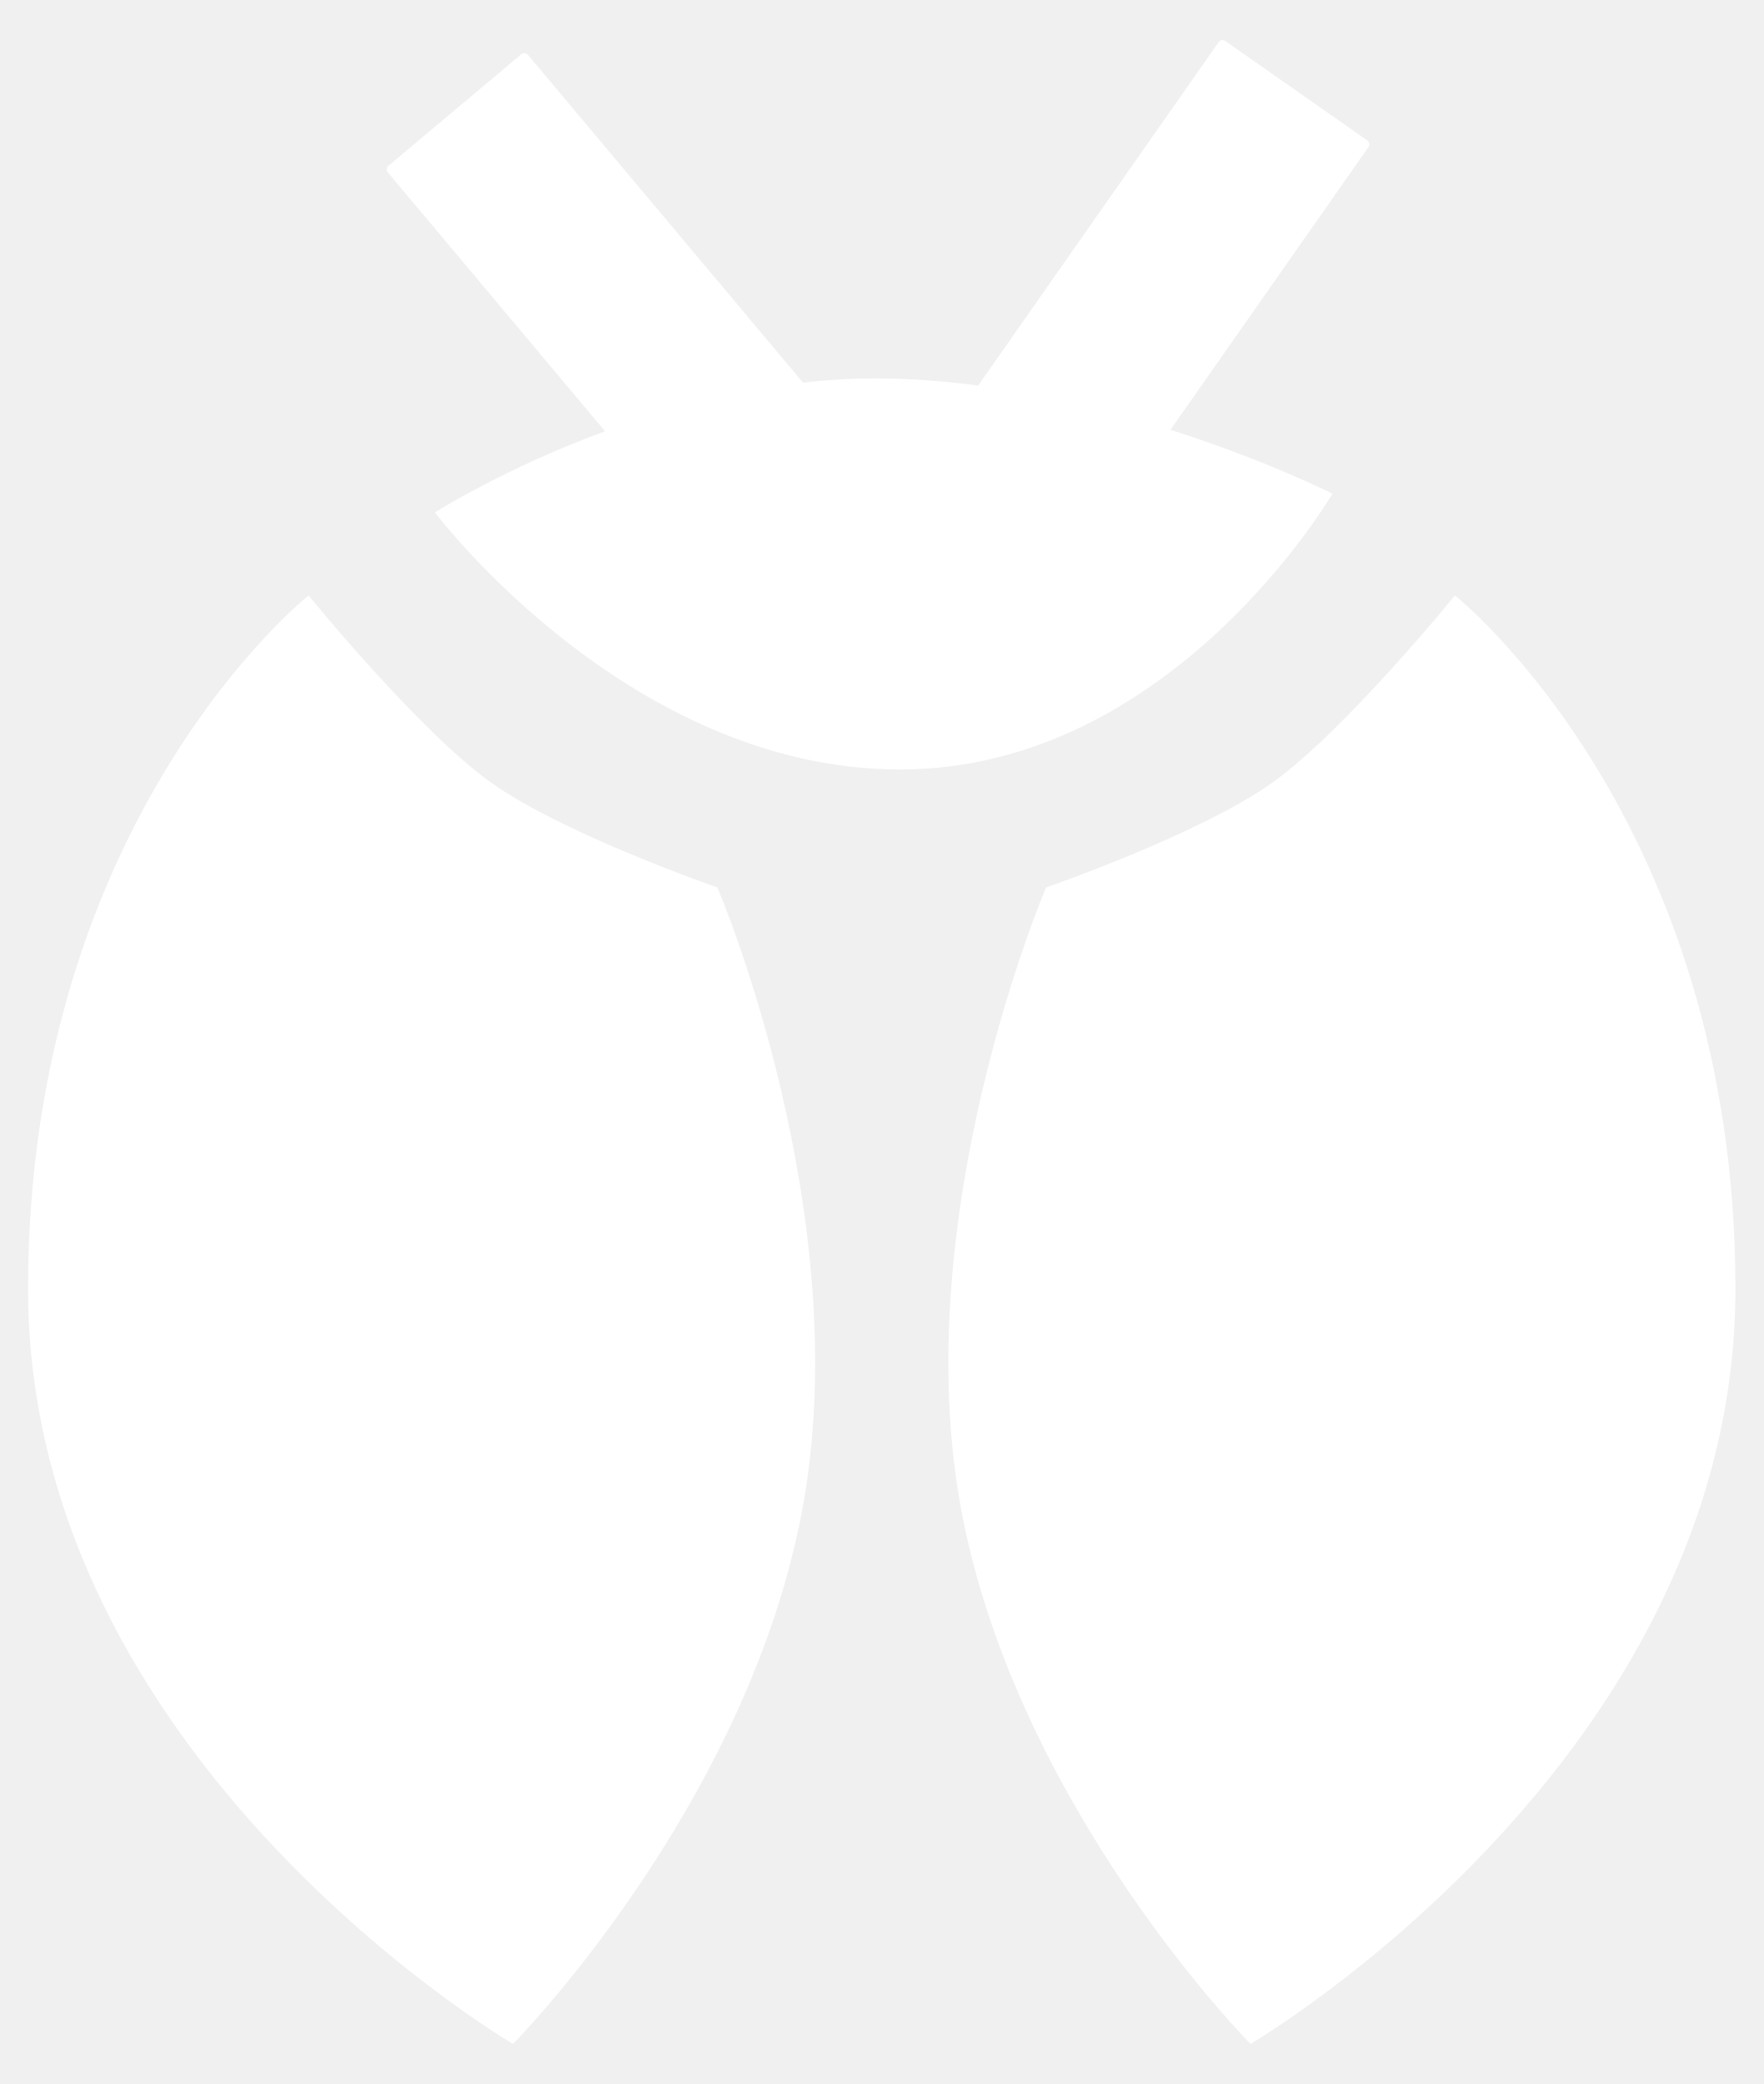
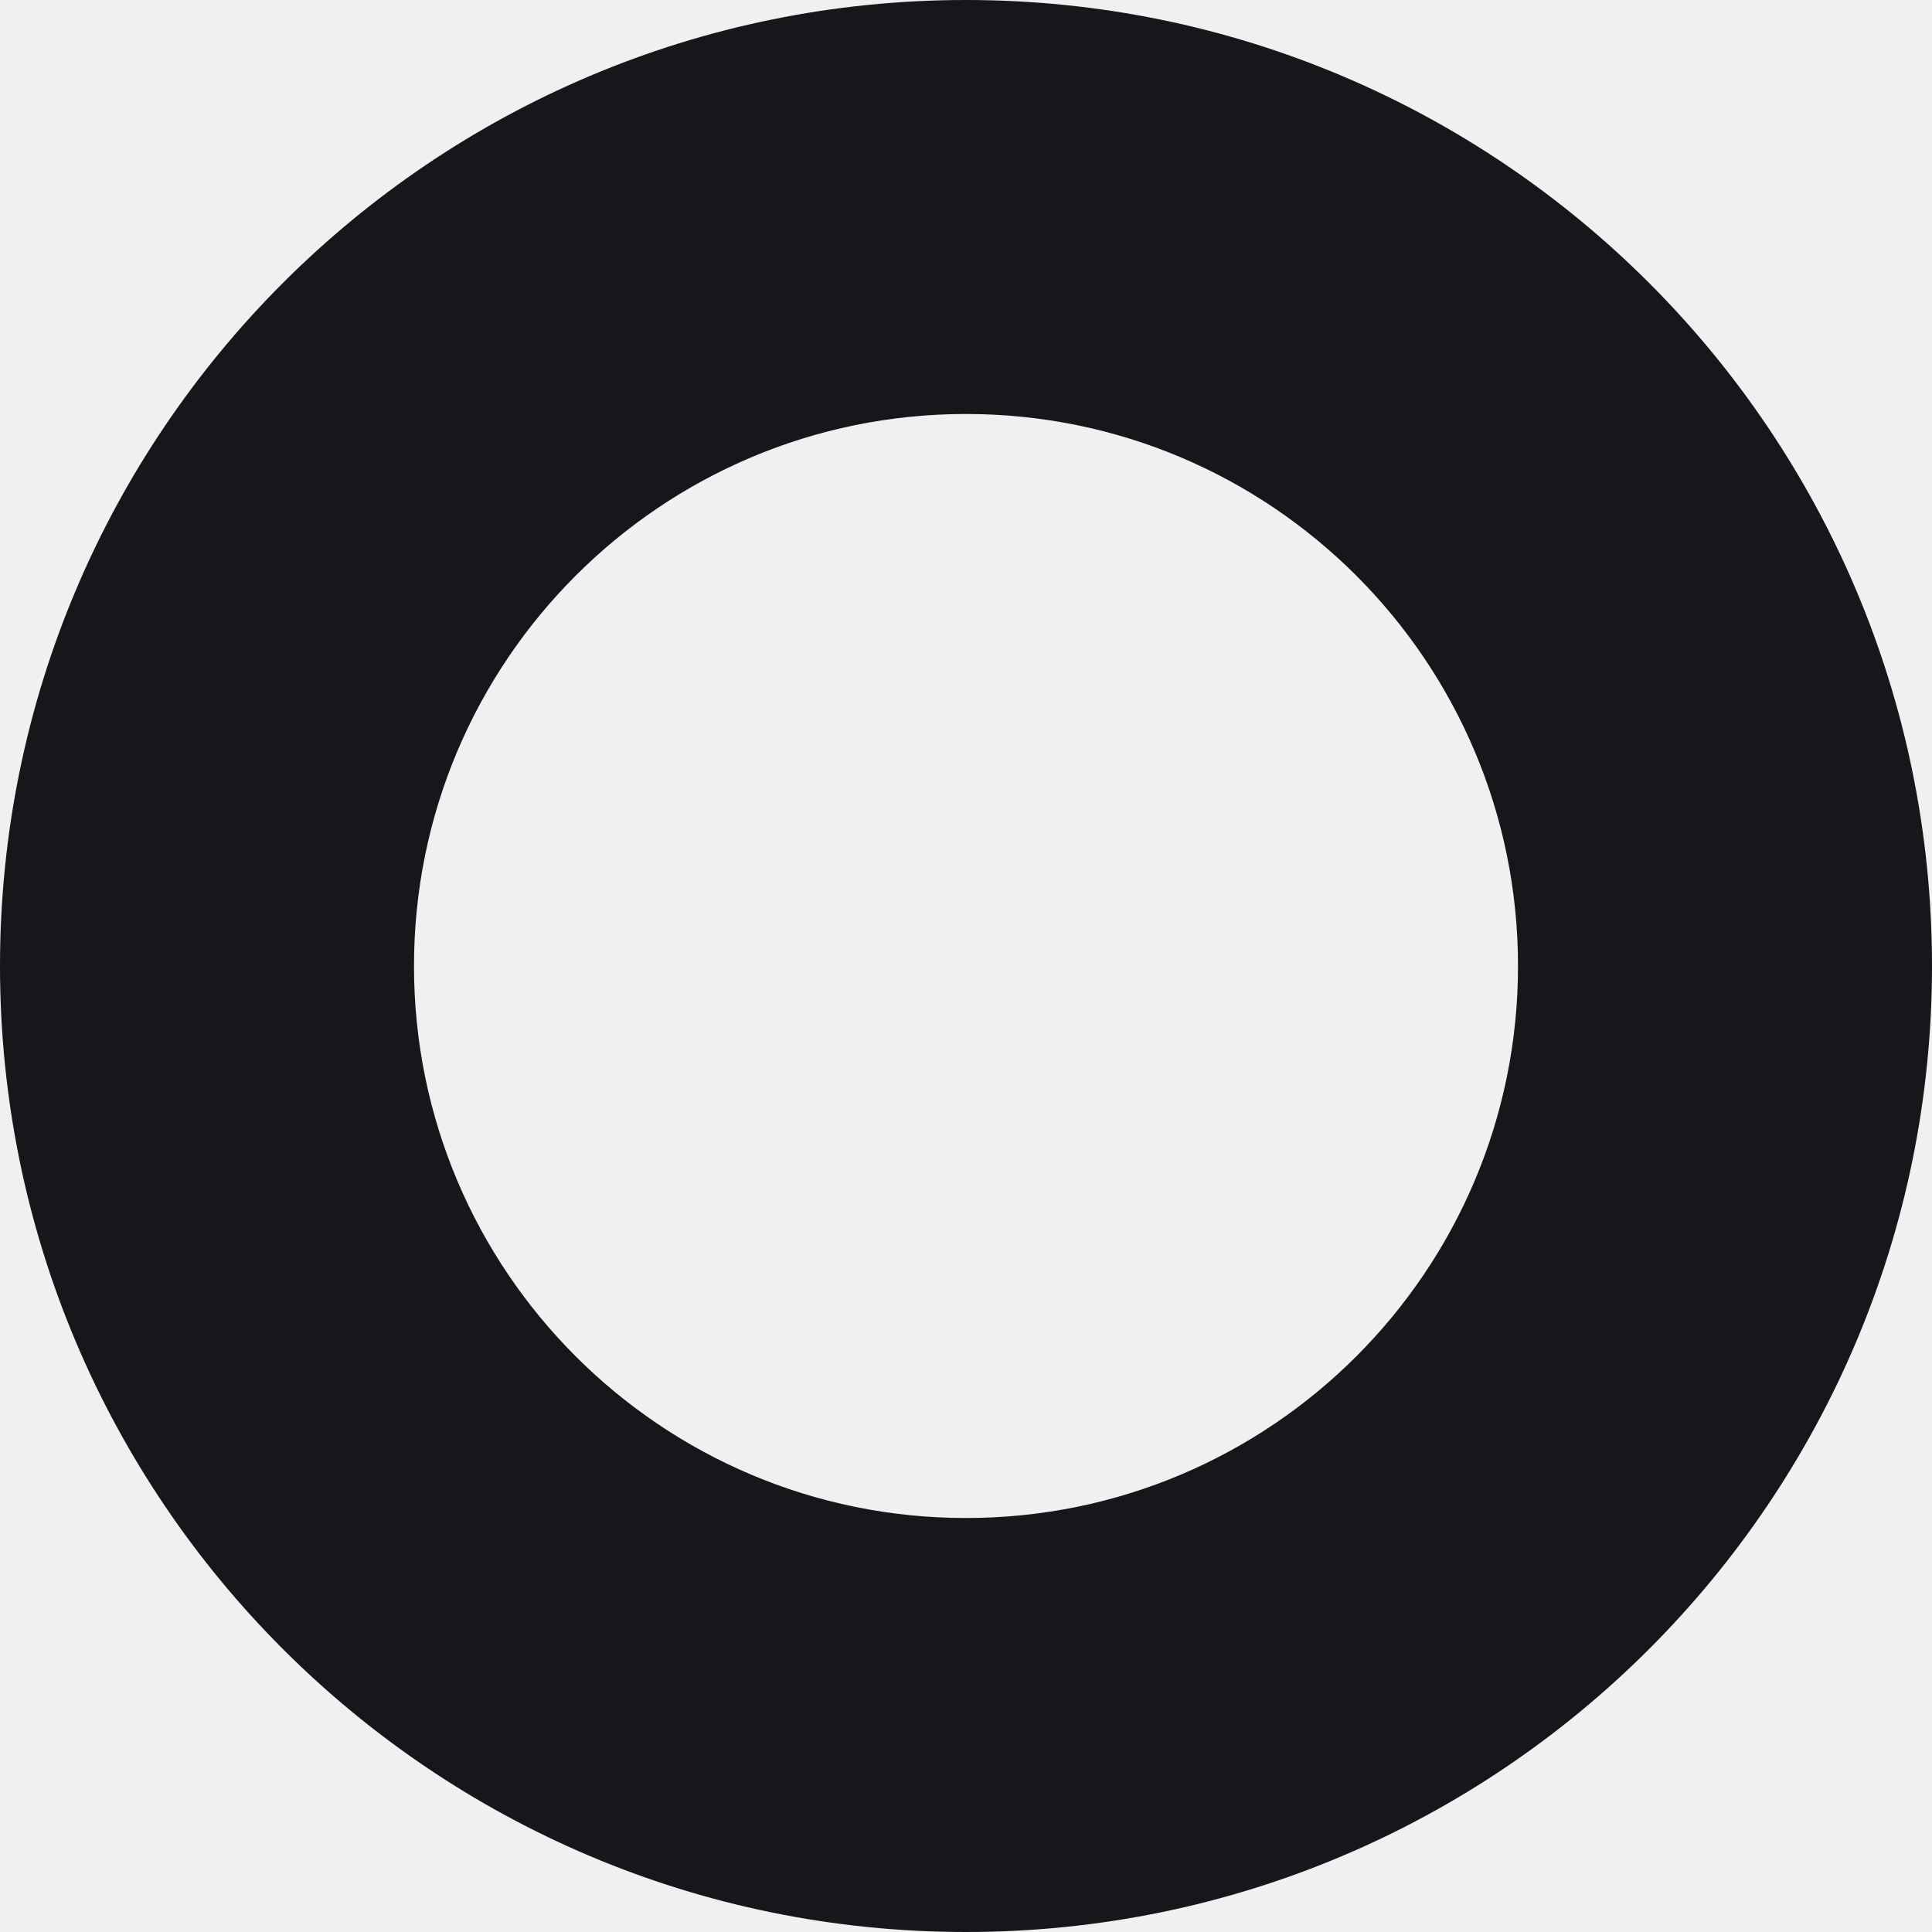
- <svg xmlns="http://www.w3.org/2000/svg" width="22" height="26" viewBox="0 0 22 26" fill="none">
-   <path fill-rule="evenodd" clip-rule="evenodd" d="M15.204 0.524C15.222 0.499 15.258 0.492 15.284 0.51L17.059 1.753C17.085 1.772 17.091 1.807 17.073 1.833L14.602 5.362C15.804 5.745 16.622 6.159 16.622 6.159C16.622 6.159 14.622 9.6 11.229 9.6C7.837 9.6 5.426 6.393 5.426 6.393C5.426 6.393 6.281 5.848 7.548 5.38L4.838 2.15C4.817 2.126 4.821 2.09 4.845 2.069L6.505 0.676C6.529 0.656 6.565 0.659 6.586 0.684L10.017 4.773C10.311 4.74 10.61 4.721 10.912 4.721C11.346 4.721 11.78 4.754 12.203 4.81L15.204 0.524ZM15.875 9.763C16.78 9.116 18.151 7.429 18.151 7.429C18.151 7.429 21.65 10.202 21.65 16.081C21.65 21.961 15.6 25.5 15.6 25.5C15.6 25.5 12.71 22.581 12 18.881C11.29 15.18 13.05 11.072 13.05 11.072C13.05 11.072 14.97 10.409 15.875 9.763ZM6.125 9.763C5.22 9.116 3.85 7.429 3.85 7.429C3.85 7.429 0.35 10.202 0.35 16.081C0.35 21.961 6.4 25.5 6.4 25.5C6.4 25.5 9.29 22.581 10 18.881C10.71 15.18 8.95 11.072 8.95 11.072C8.95 11.072 7.03 10.409 6.125 9.763Z" fill="white" />
+ <svg xmlns="http://www.w3.org/2000/svg" width="25" height="25" viewBox="0 0 25 25" fill="none">
+   <path fill-rule="evenodd" clip-rule="evenodd" d="M25 12.5C25 19.404 19.404 25 12.5 25C5.596 25 0 19.404 0 12.5C0 5.596 5.596 0 12.5 0C19.404 0 25 5.596 25 12.5ZM19.643 12.5C19.643 16.445 16.445 19.643 12.5 19.643C8.555 19.643 5.357 16.445 5.357 12.5C5.357 8.555 8.555 5.357 12.5 5.357C16.445 5.357 19.643 8.555 19.643 12.5Z" fill="#17171B" />
</svg>
